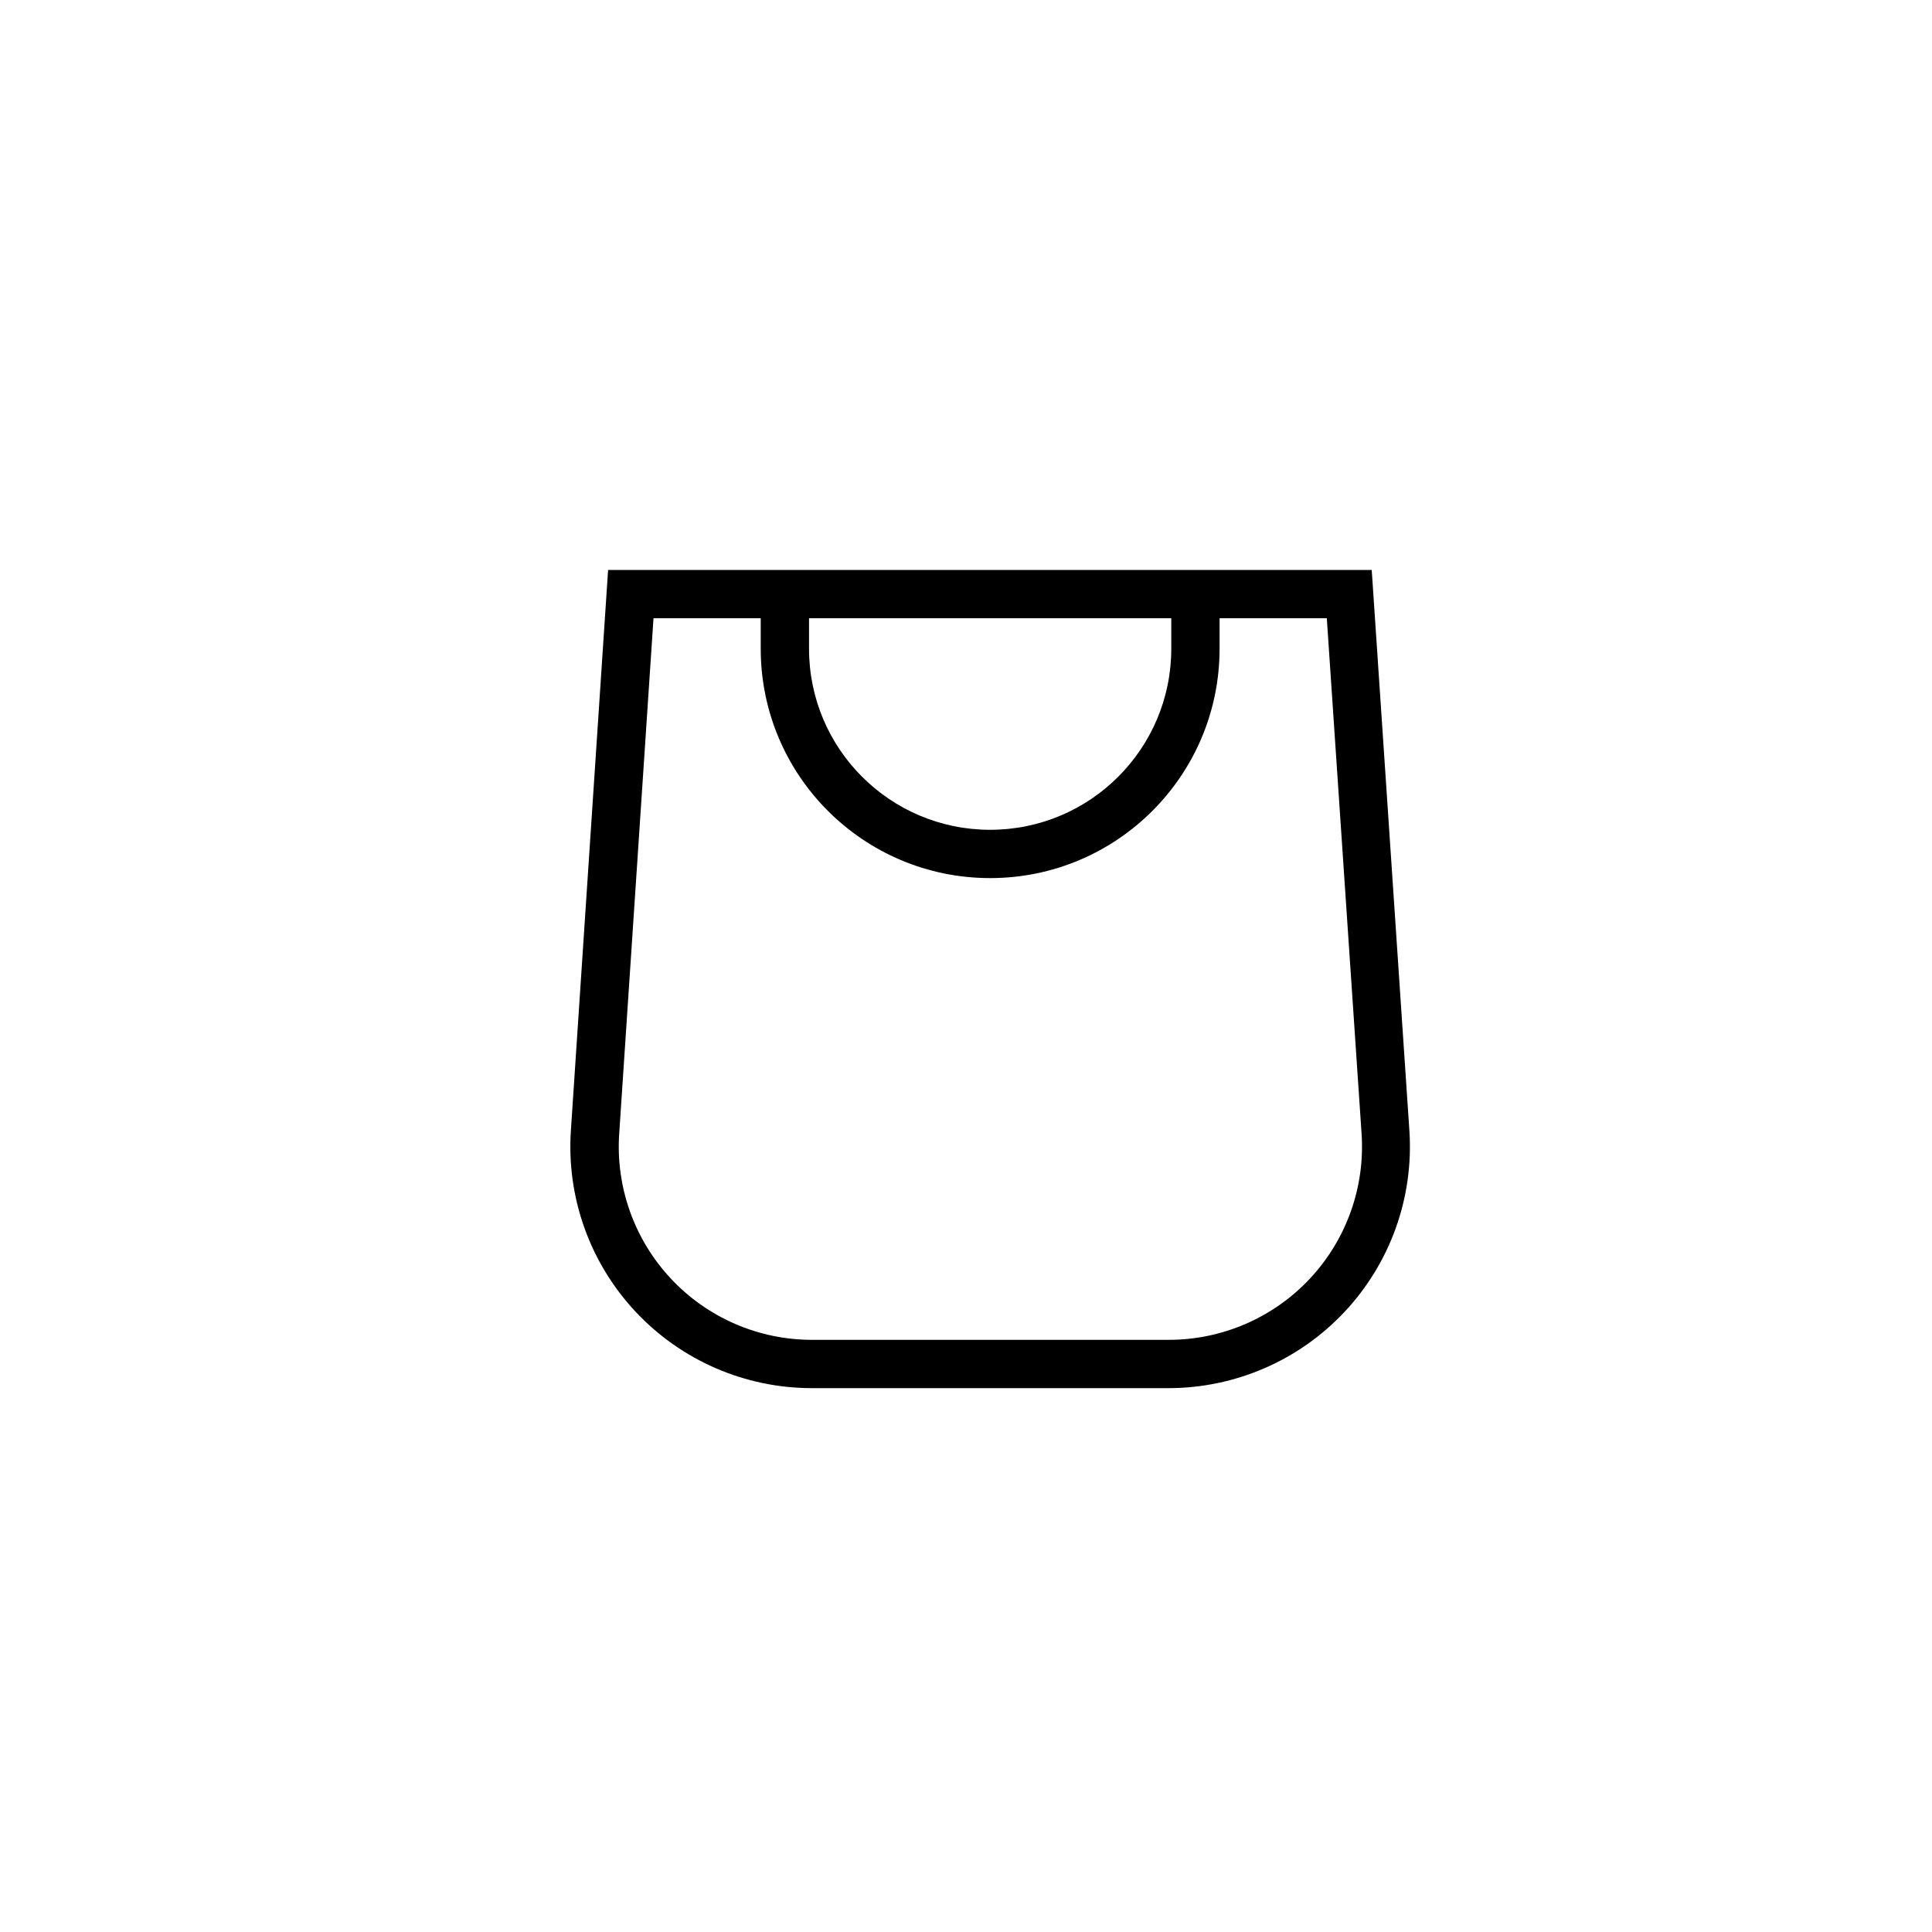
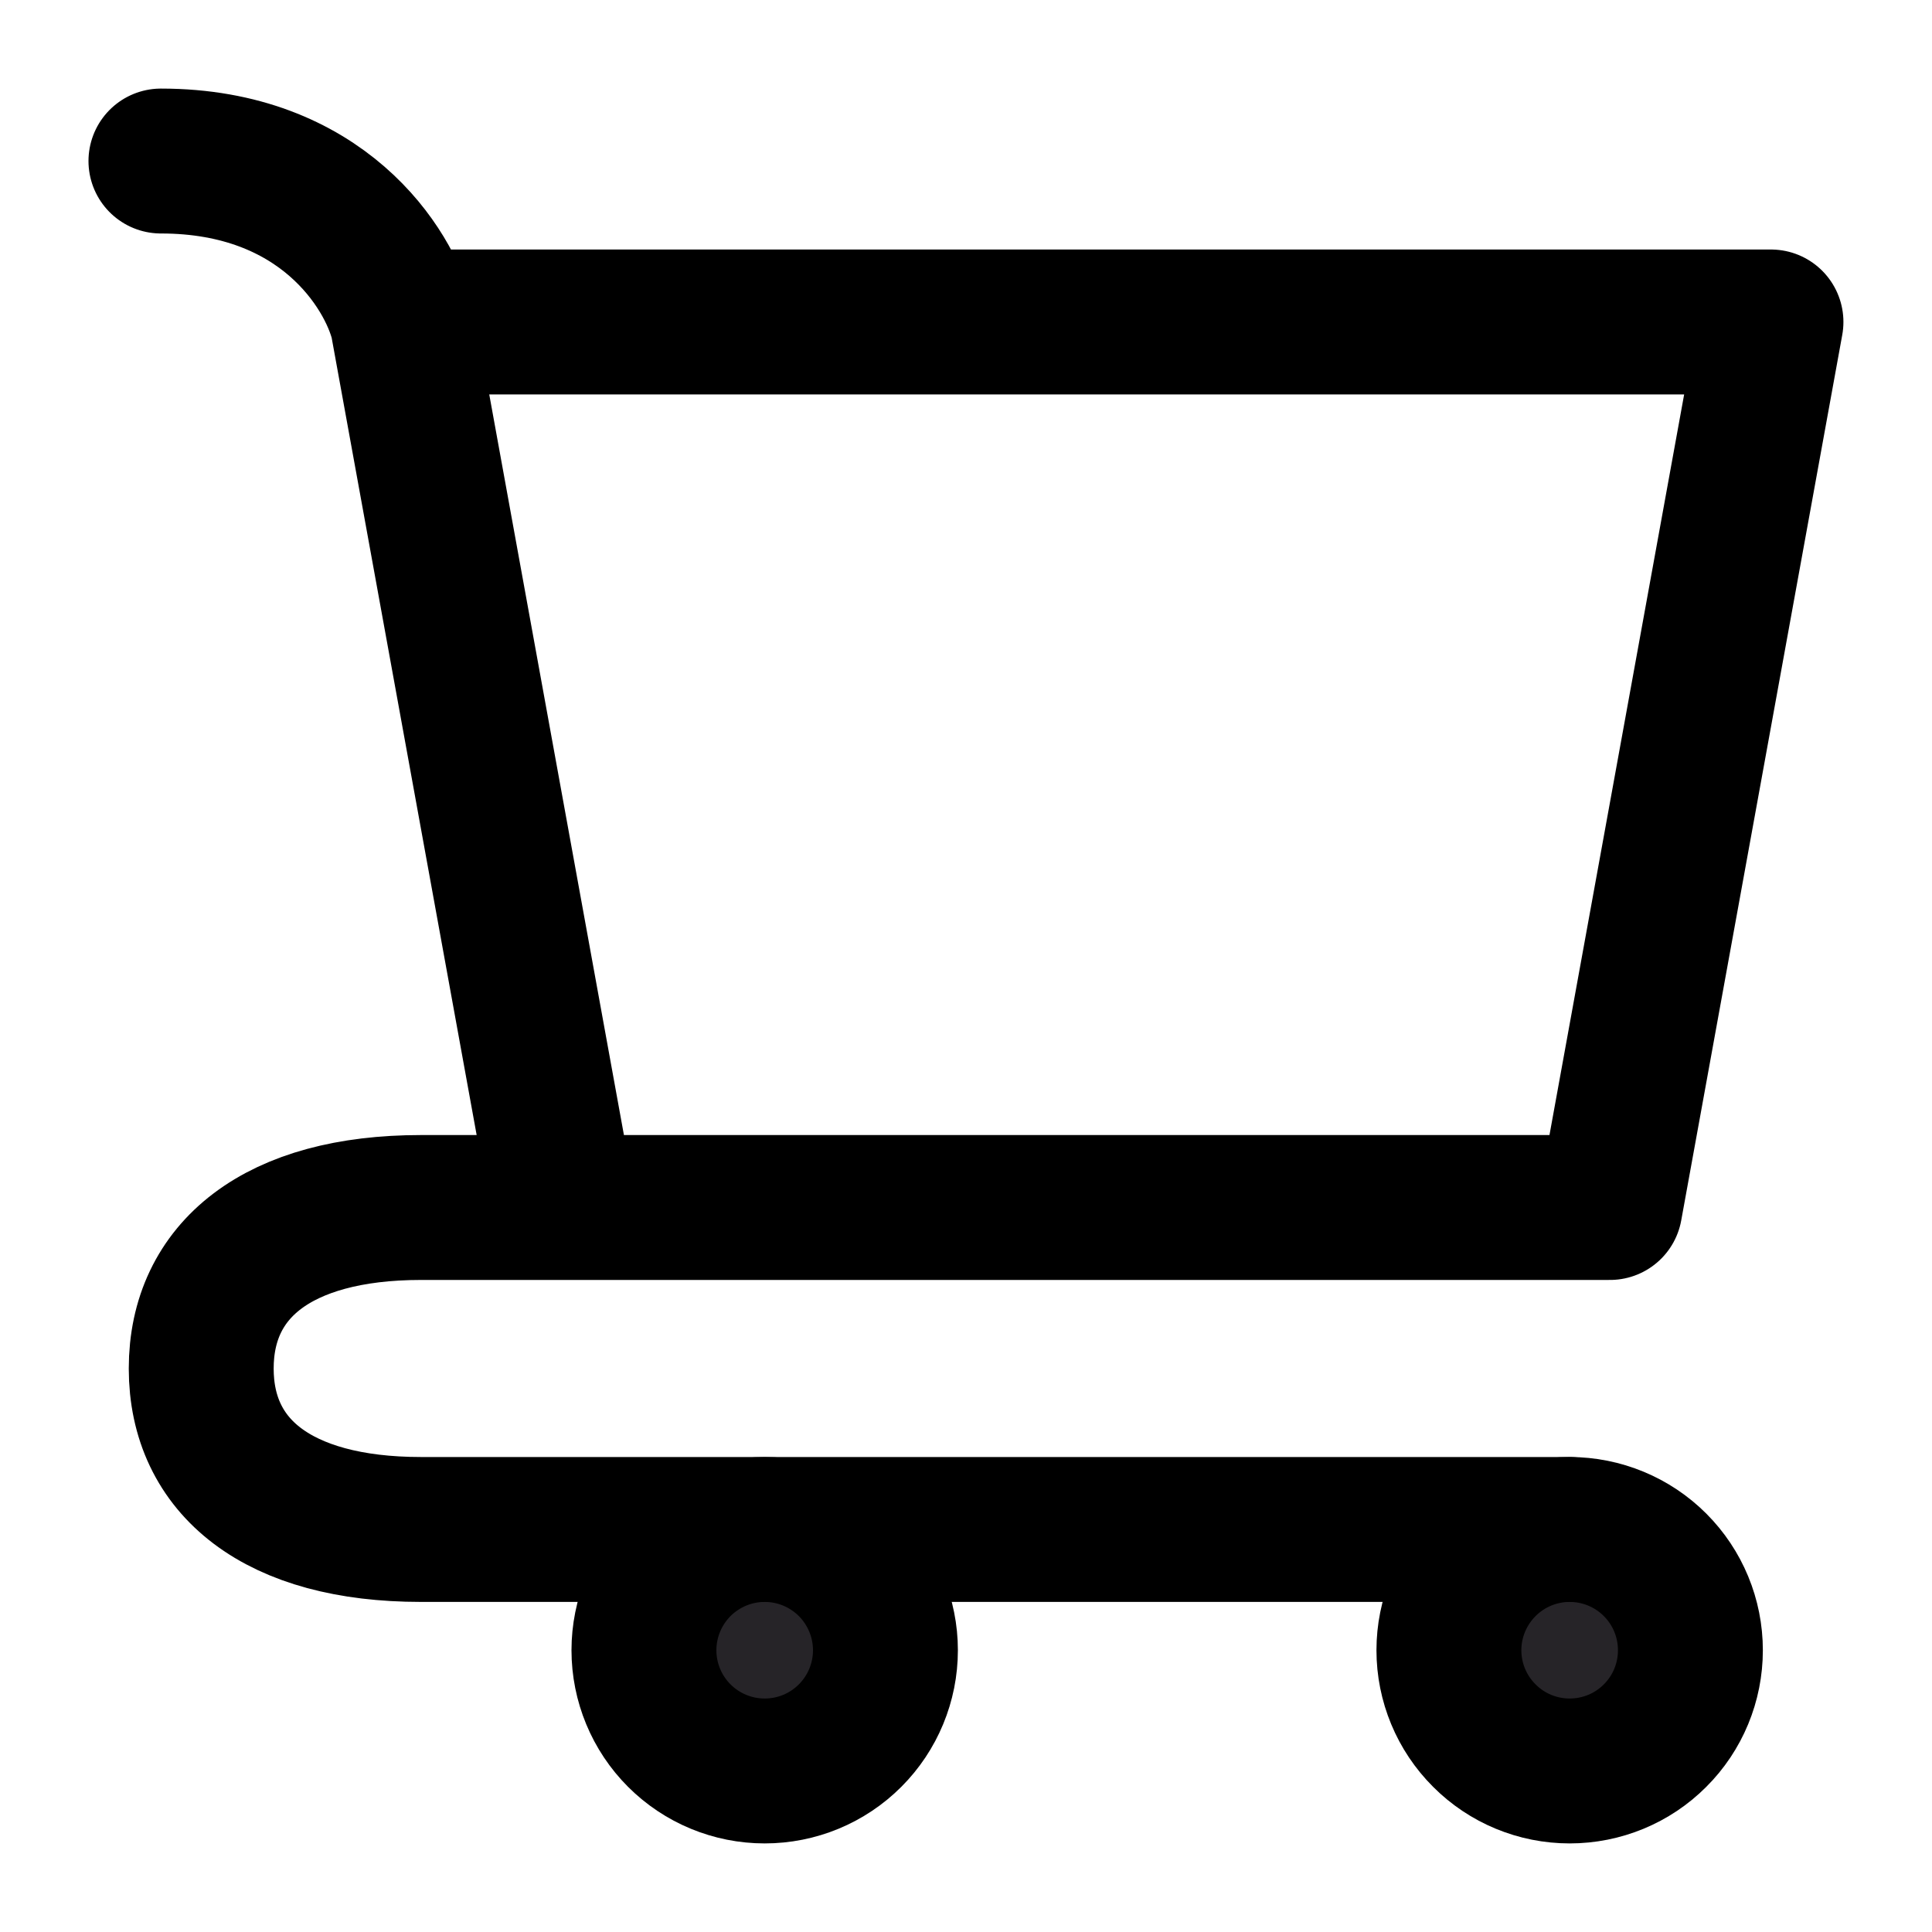
- <svg xmlns="http://www.w3.org/2000/svg" fill="none" class="icon icon-cart-empty" viewBox="0 0 40 40">
-   <path fill="currentColor" fill-rule="evenodd" d="M15.75 11.8h-3.16l-.77 11.6a5 5 0 0 0 4.99 5.34h7.38a5 5 0 0 0 4.99-5.33L28.4 11.8zm0 1h-2.22l-.71 10.67a4 4 0 0 0 3.99 4.27h7.38a4 4 0 0 0 4-4.27l-.72-10.67h-2.22v.63a4.75 4.75 0 1 1-9.5 0zm8.5 0h-7.5v.63a3.75 3.75 0 1 0 7.5 0z" />
+ <svg xmlns="http://www.w3.org/2000/svg" viewBox="0 0 20 20" fill="none" width="20" height="20">
+   <path d="M16.249 18.333C16.581 18.333 16.899 18.202 17.133 17.967C17.368 17.733 17.499 17.415 17.499 17.083C17.499 16.752 17.368 16.434 17.133 16.199C16.899 15.965 16.581 15.833 16.249 15.833C15.918 15.833 15.6 15.965 15.366 16.199C15.131 16.434 14.999 16.752 14.999 17.083C14.999 17.415 15.131 17.733 15.366 17.967C15.6 18.202 15.918 18.333 16.249 18.333ZM7.916 18.333C8.248 18.333 8.565 18.202 8.8 17.967C9.034 17.733 9.166 17.415 9.166 17.083C9.166 16.752 9.034 16.434 8.8 16.199C8.565 15.965 8.248 15.833 7.916 15.833C7.585 15.833 7.267 15.965 7.032 16.199C6.798 16.434 6.666 16.752 6.666 17.083C6.666 17.415 6.798 17.733 7.032 17.967C7.267 18.202 7.585 18.333 7.916 18.333Z" fill="#262428" stroke="currentColor" stroke-width="1.5" stroke-linecap="round" stroke-linejoin="round" />
+   <path d="M4.166 3.333H18.333L16.666 12.5M4.166 3.333L5.833 12.5H16.666M4.166 3.333C4.027 2.778 3.333 1.667 1.666 1.667M16.666 12.5H4.358C2.871 12.5 2.083 13.151 2.083 14.167C2.083 15.183 2.871 15.833 4.358 15.833H16.249" stroke="currentColor" stroke-width="1.5" stroke-linecap="round" stroke-linejoin="round" />
</svg>
